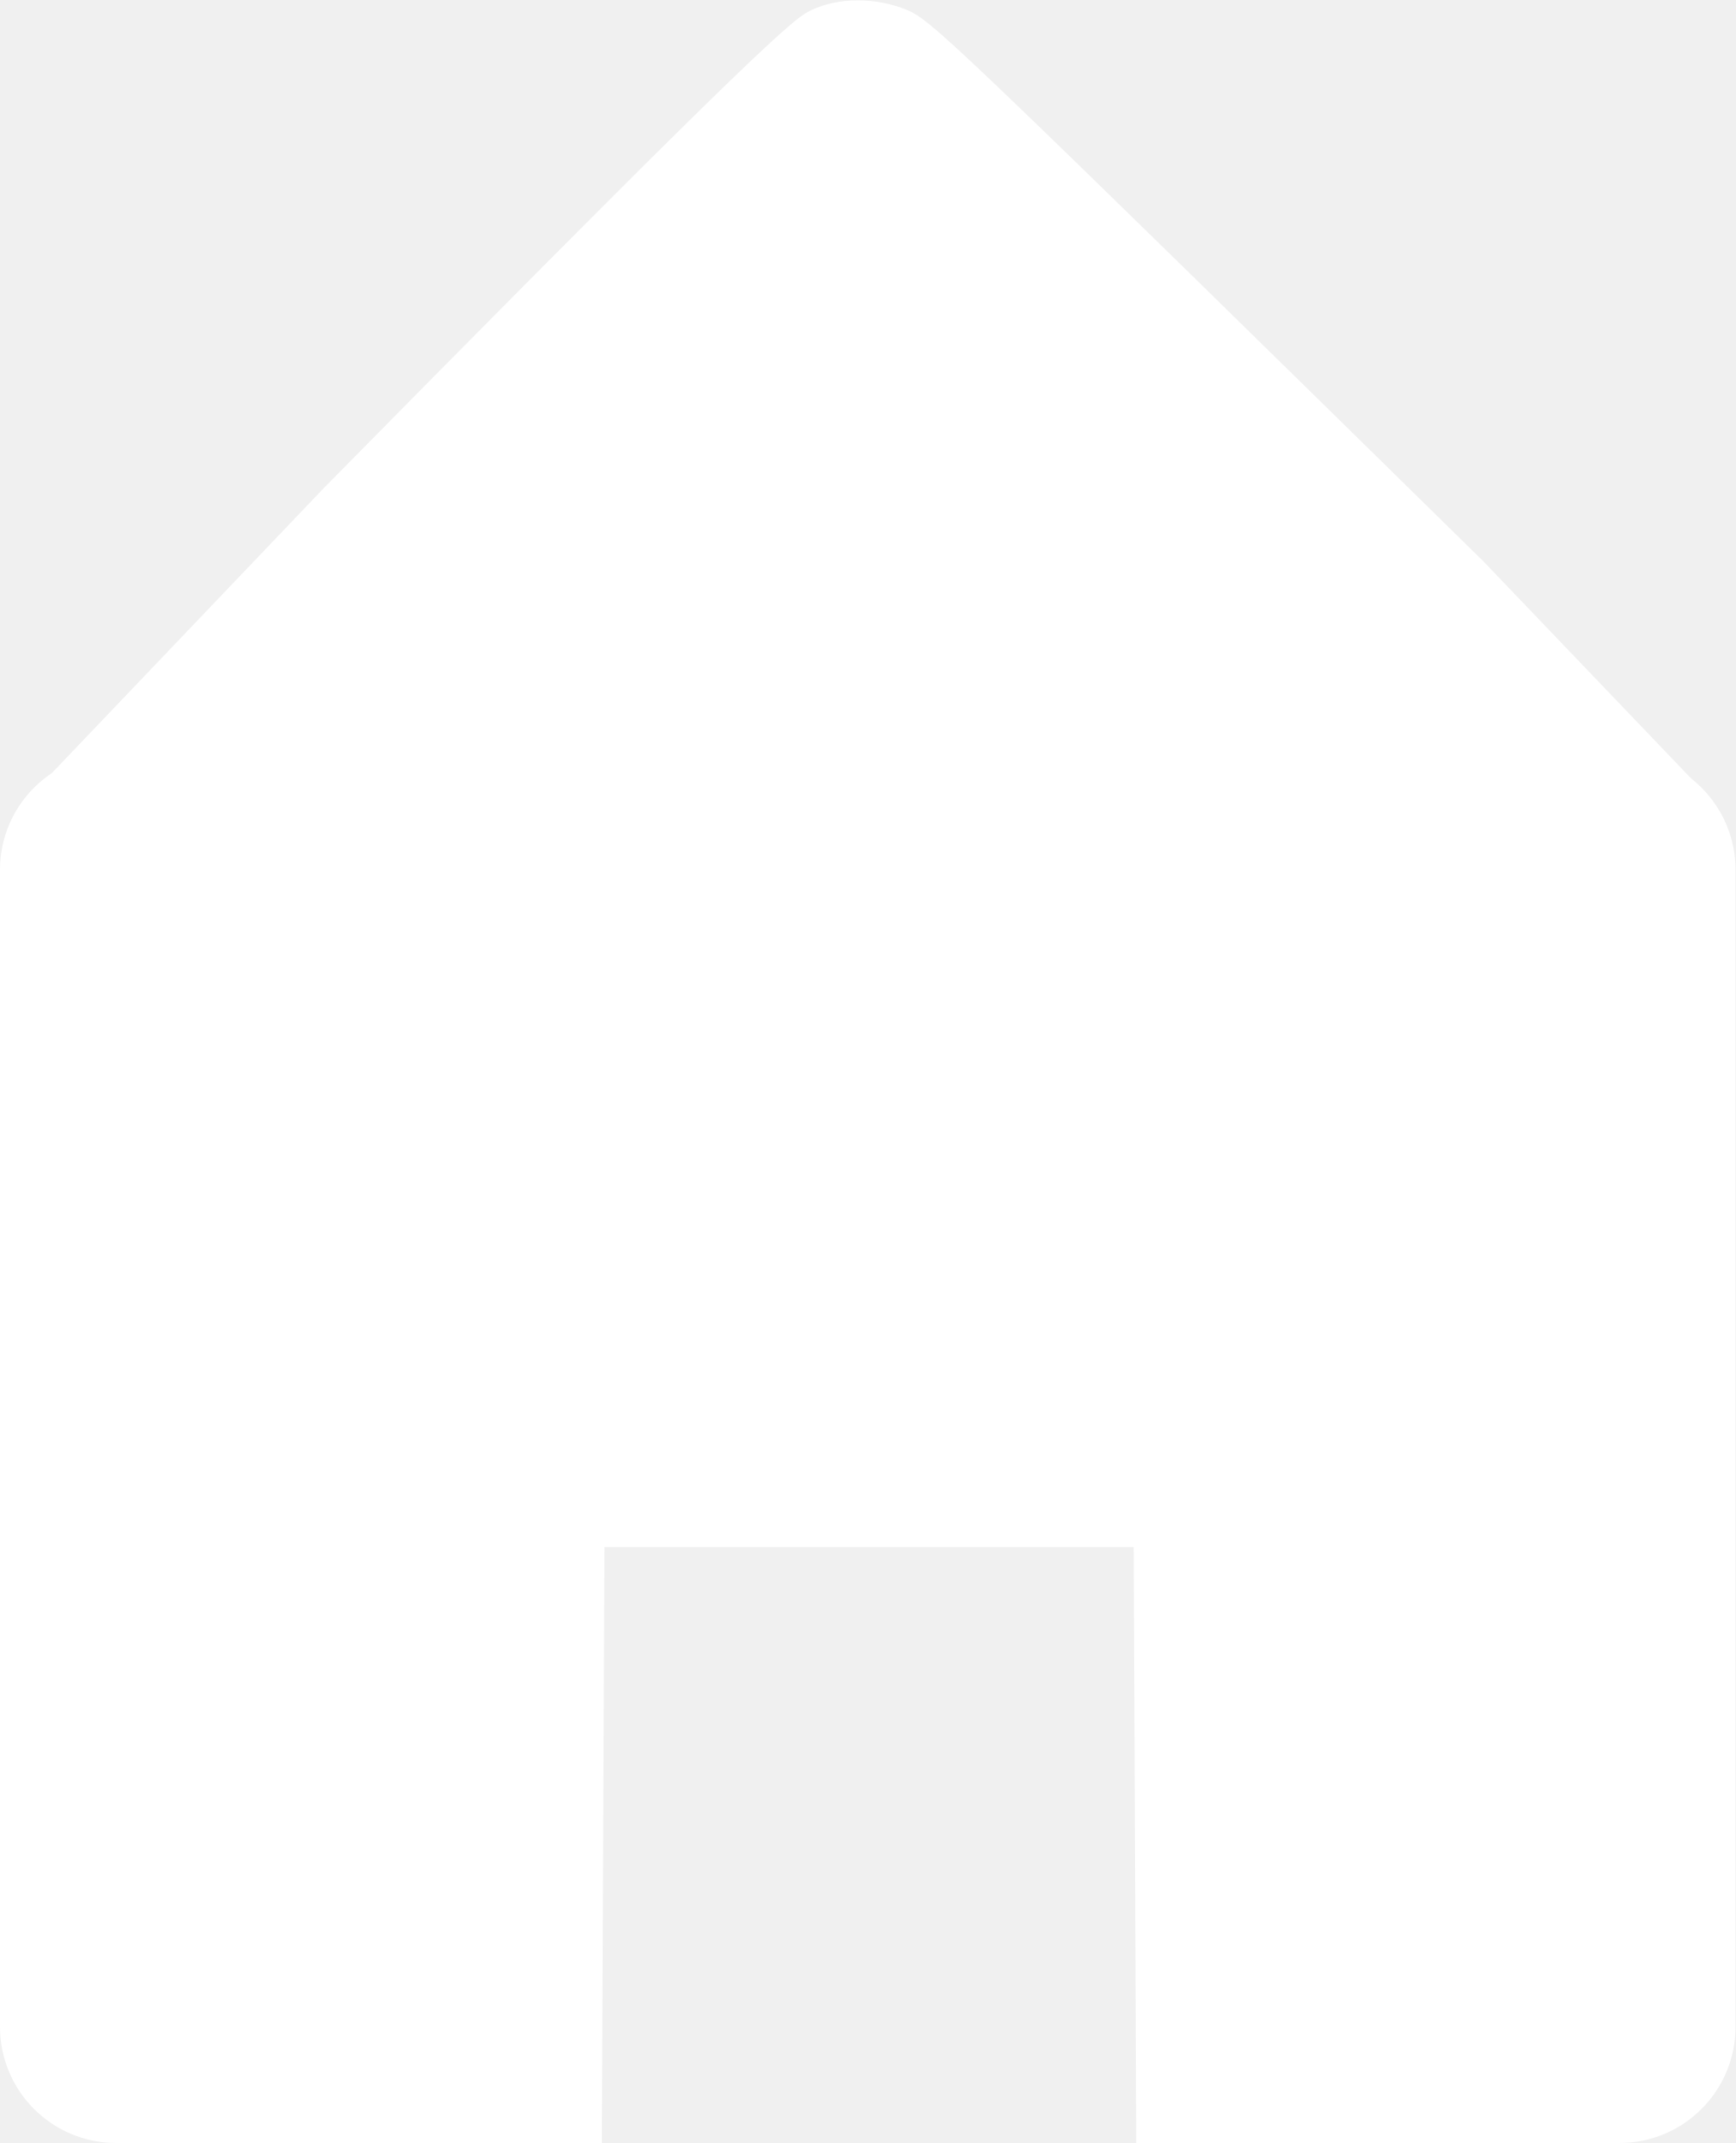
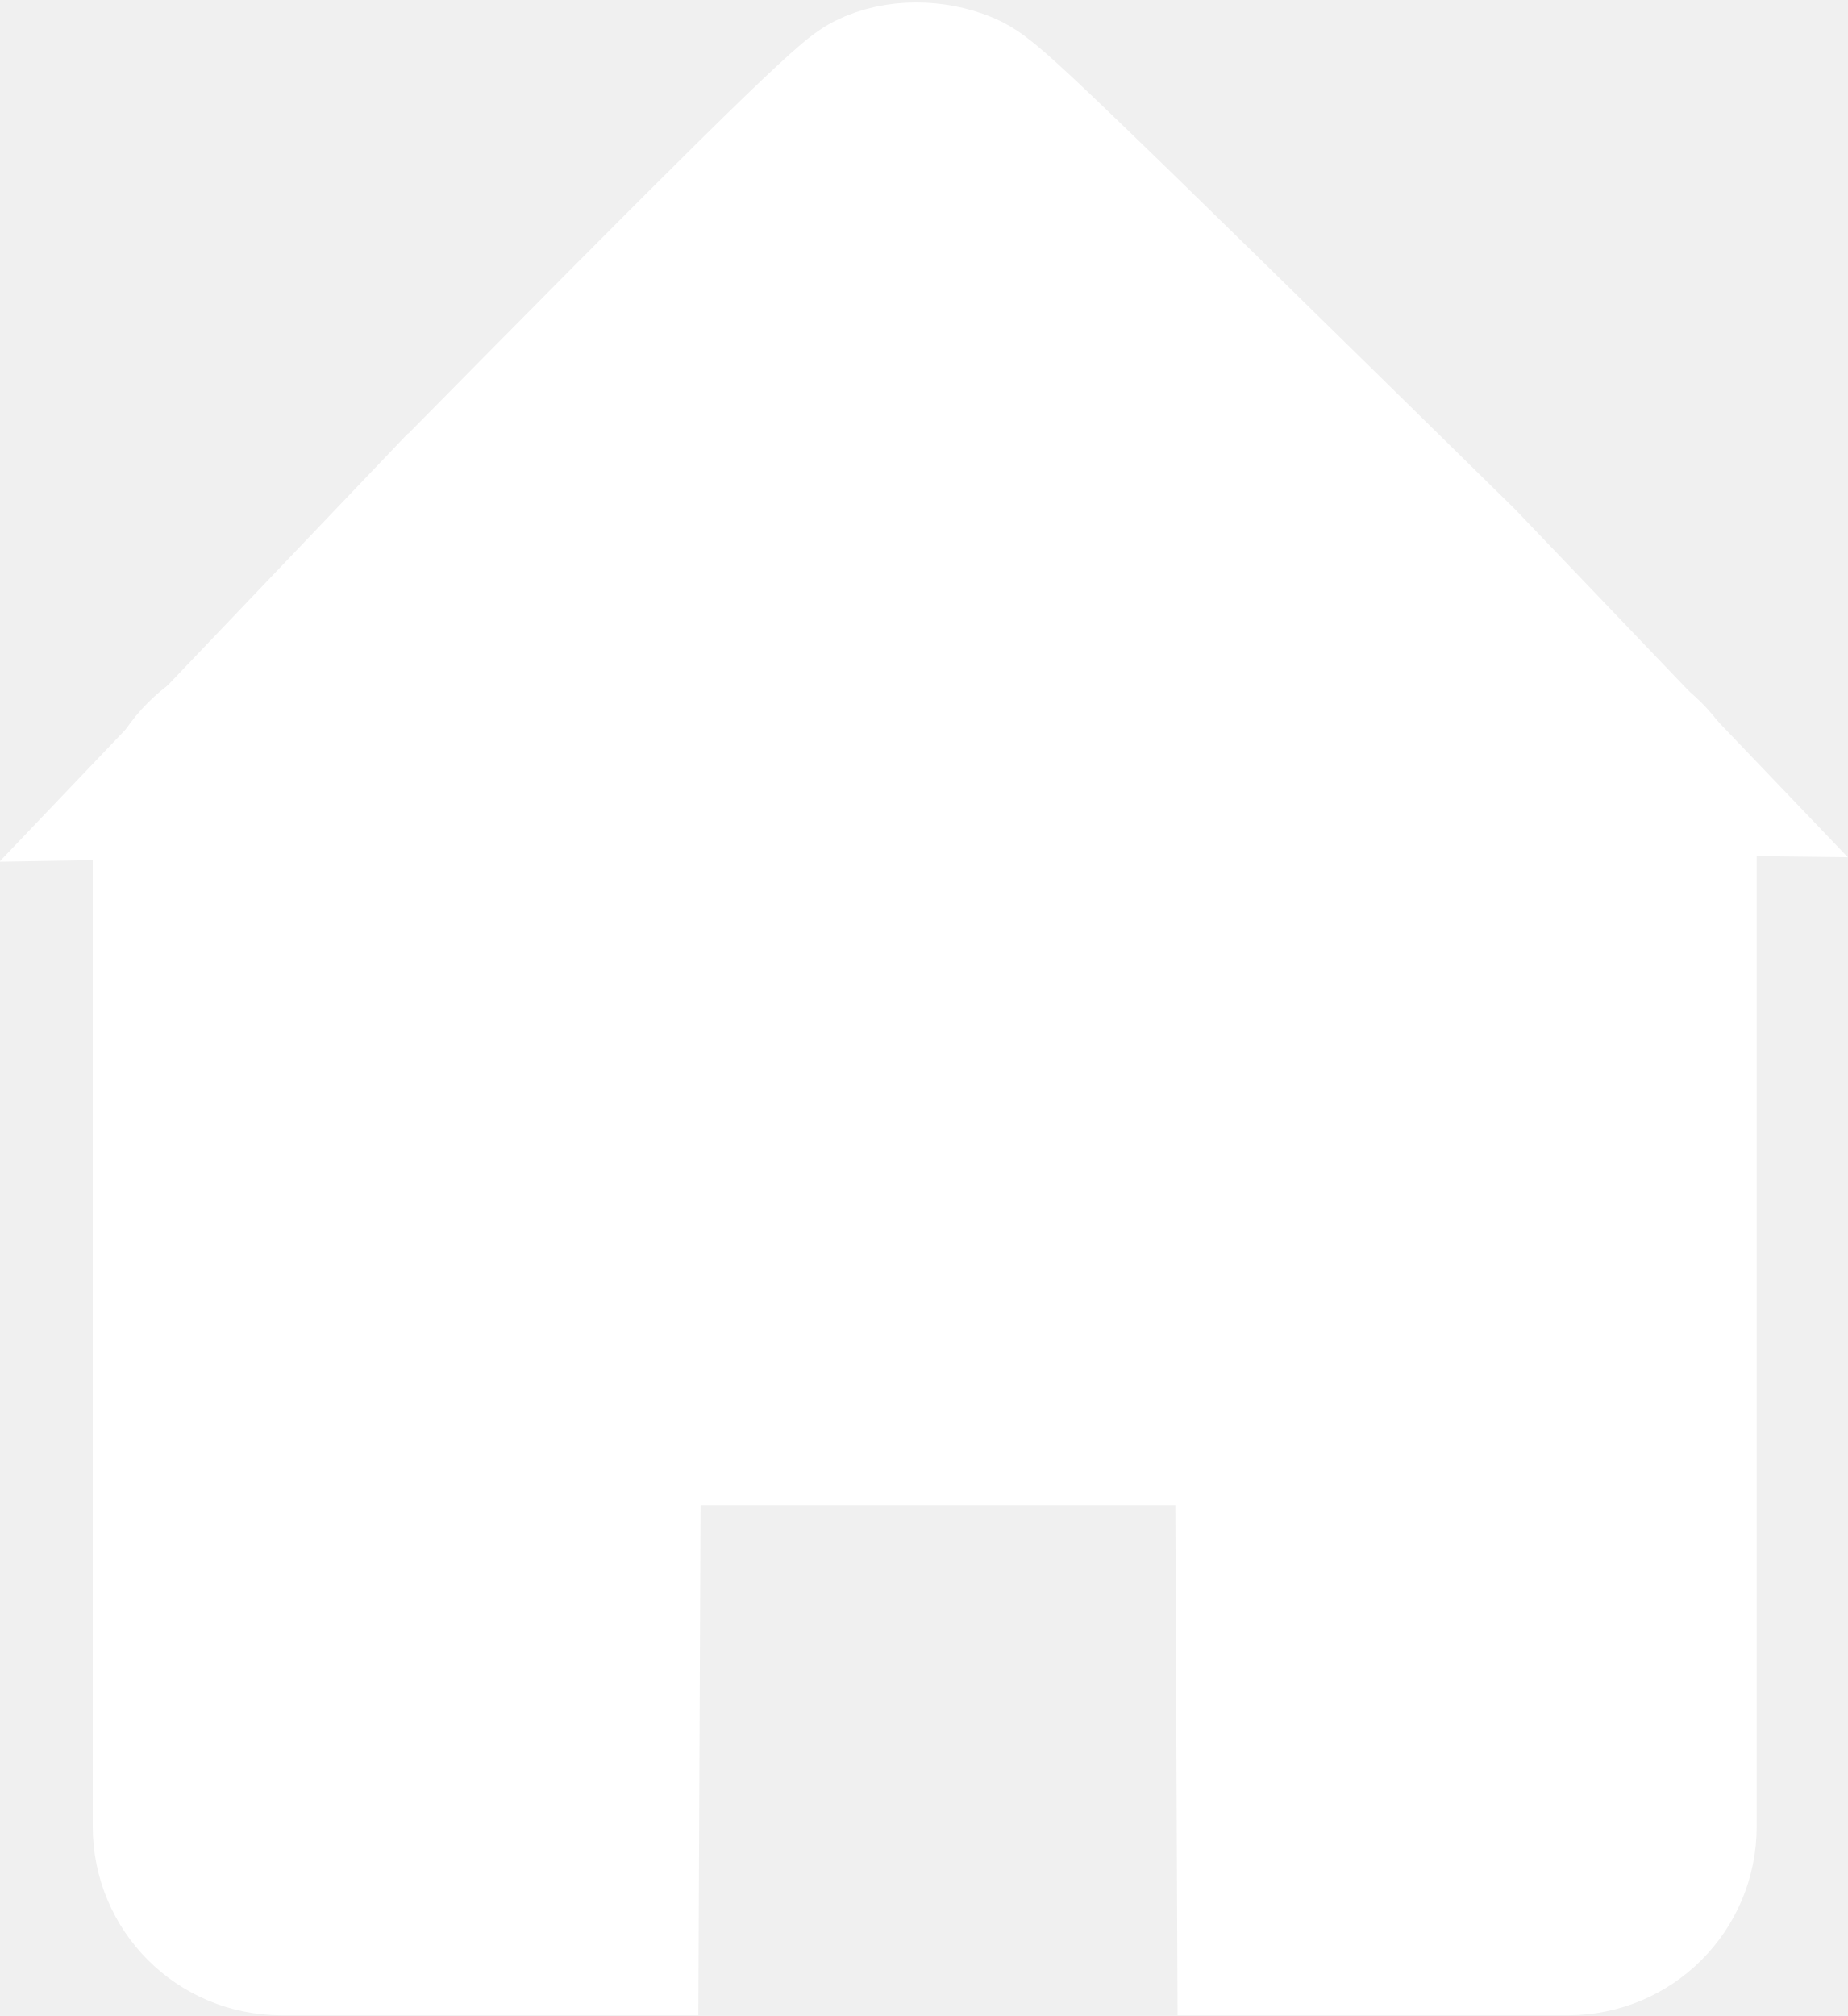
- <svg xmlns="http://www.w3.org/2000/svg" width="120" height="148.188" id="svg2" version="1.1">
-   <defs id="defs4">
-     </defs>
-   <g id="layer1" transform="translate(13.90625,-638.0937)">
-     <path style="fill:#ffffff;fill-opacity:1;stroke:#ffffff;stroke-width:3.6;stroke-linecap:round;stroke-miterlimit:3.1;stroke-opacity:1;stroke-dashoffset:0" d="m -5.861,692.01 103.909,0 c 3.46,0 6.246,2.785 6.246,6.246 l 0,79.98 c 0,3.46 -2.786,6.246 -6.246,6.246 l -31.597,0 -0.179,-41.214 -20.357,0 -19.821,0 -0.179,41.214 -31.776,0 c -3.46,0 -6.246,-2.786 -6.246,-6.246 l 0,-79.98 c 0,-3.46 2.786,-6.246 6.246,-6.246 z" id="rect2989" />
-     <path style="fill:#ffffff;fill-opacity:1;stroke:#ffffff;stroke-width:3.6;stroke-linecap:round;stroke-miterlimit:3.1;stroke-opacity:1;stroke-dasharray:none;stroke-dashoffset:0" d="M 9.763,673.11 C 32.501,650.031 41.499,641.156 42.854,640.472 c 1.448,-0.731 3.565,-0.737 5.292,-0.015 1.309,0.547 4.778,3.882 39.242,37.728 l 11.972,12.514 -53.088,-0.625 -53.538,0.884 17.029,-17.848 z" id="path3009" />
+ <svg xmlns="http://www.w3.org/2000/svg" width="29.844" height="32.562" id="svg2" version="1.1">
+   <g id="layer1" transform="translate(-31.15625,-695.9062)">
+     <path style="fill:#ffffff;fill-opacity:1;stroke:#ffffff;stroke-width:3.6;stroke-linecap:round;stroke-miterlimit:3.1;stroke-opacity:1;stroke-dashoffset:0" d="m 35.703,708.163 20.782,0 c 0.692,0 1.249,0.557 1.249,1.249 l 0,15.996 c 0,0.692 -0.557,1.249 -1.249,1.249 l -4.514,0 -0.036,-8.243 -5.877,0 -5.377,0 -0.036,8.243 -4.942,0 c -0.692,0 -1.249,-0.557 -1.249,-1.249 l 0,-15.996 c 0,-0.692 0.557,-1.249 1.249,-1.249 z" id="rect2989" />
+     <path style="fill:#ffffff;fill-opacity:1;stroke:#ffffff;stroke-width:3.6;stroke-linecap:round;stroke-miterlimit:3.1;stroke-opacity:1;stroke-dasharray:none;stroke-dashoffset:0" d="m 38.828,704.383 c 4.548,-4.616 6.347,-6.391 6.618,-6.527 0.29,-0.146 0.713,-0.147 1.058,-0.003 0.262,0.109 0.956,0.776 7.848,7.546 l 2.394,2.503 -10.618,-0.125 -10.708,0.177 3.406,-3.57 z" id="path3009" />
  </g>
</svg>
